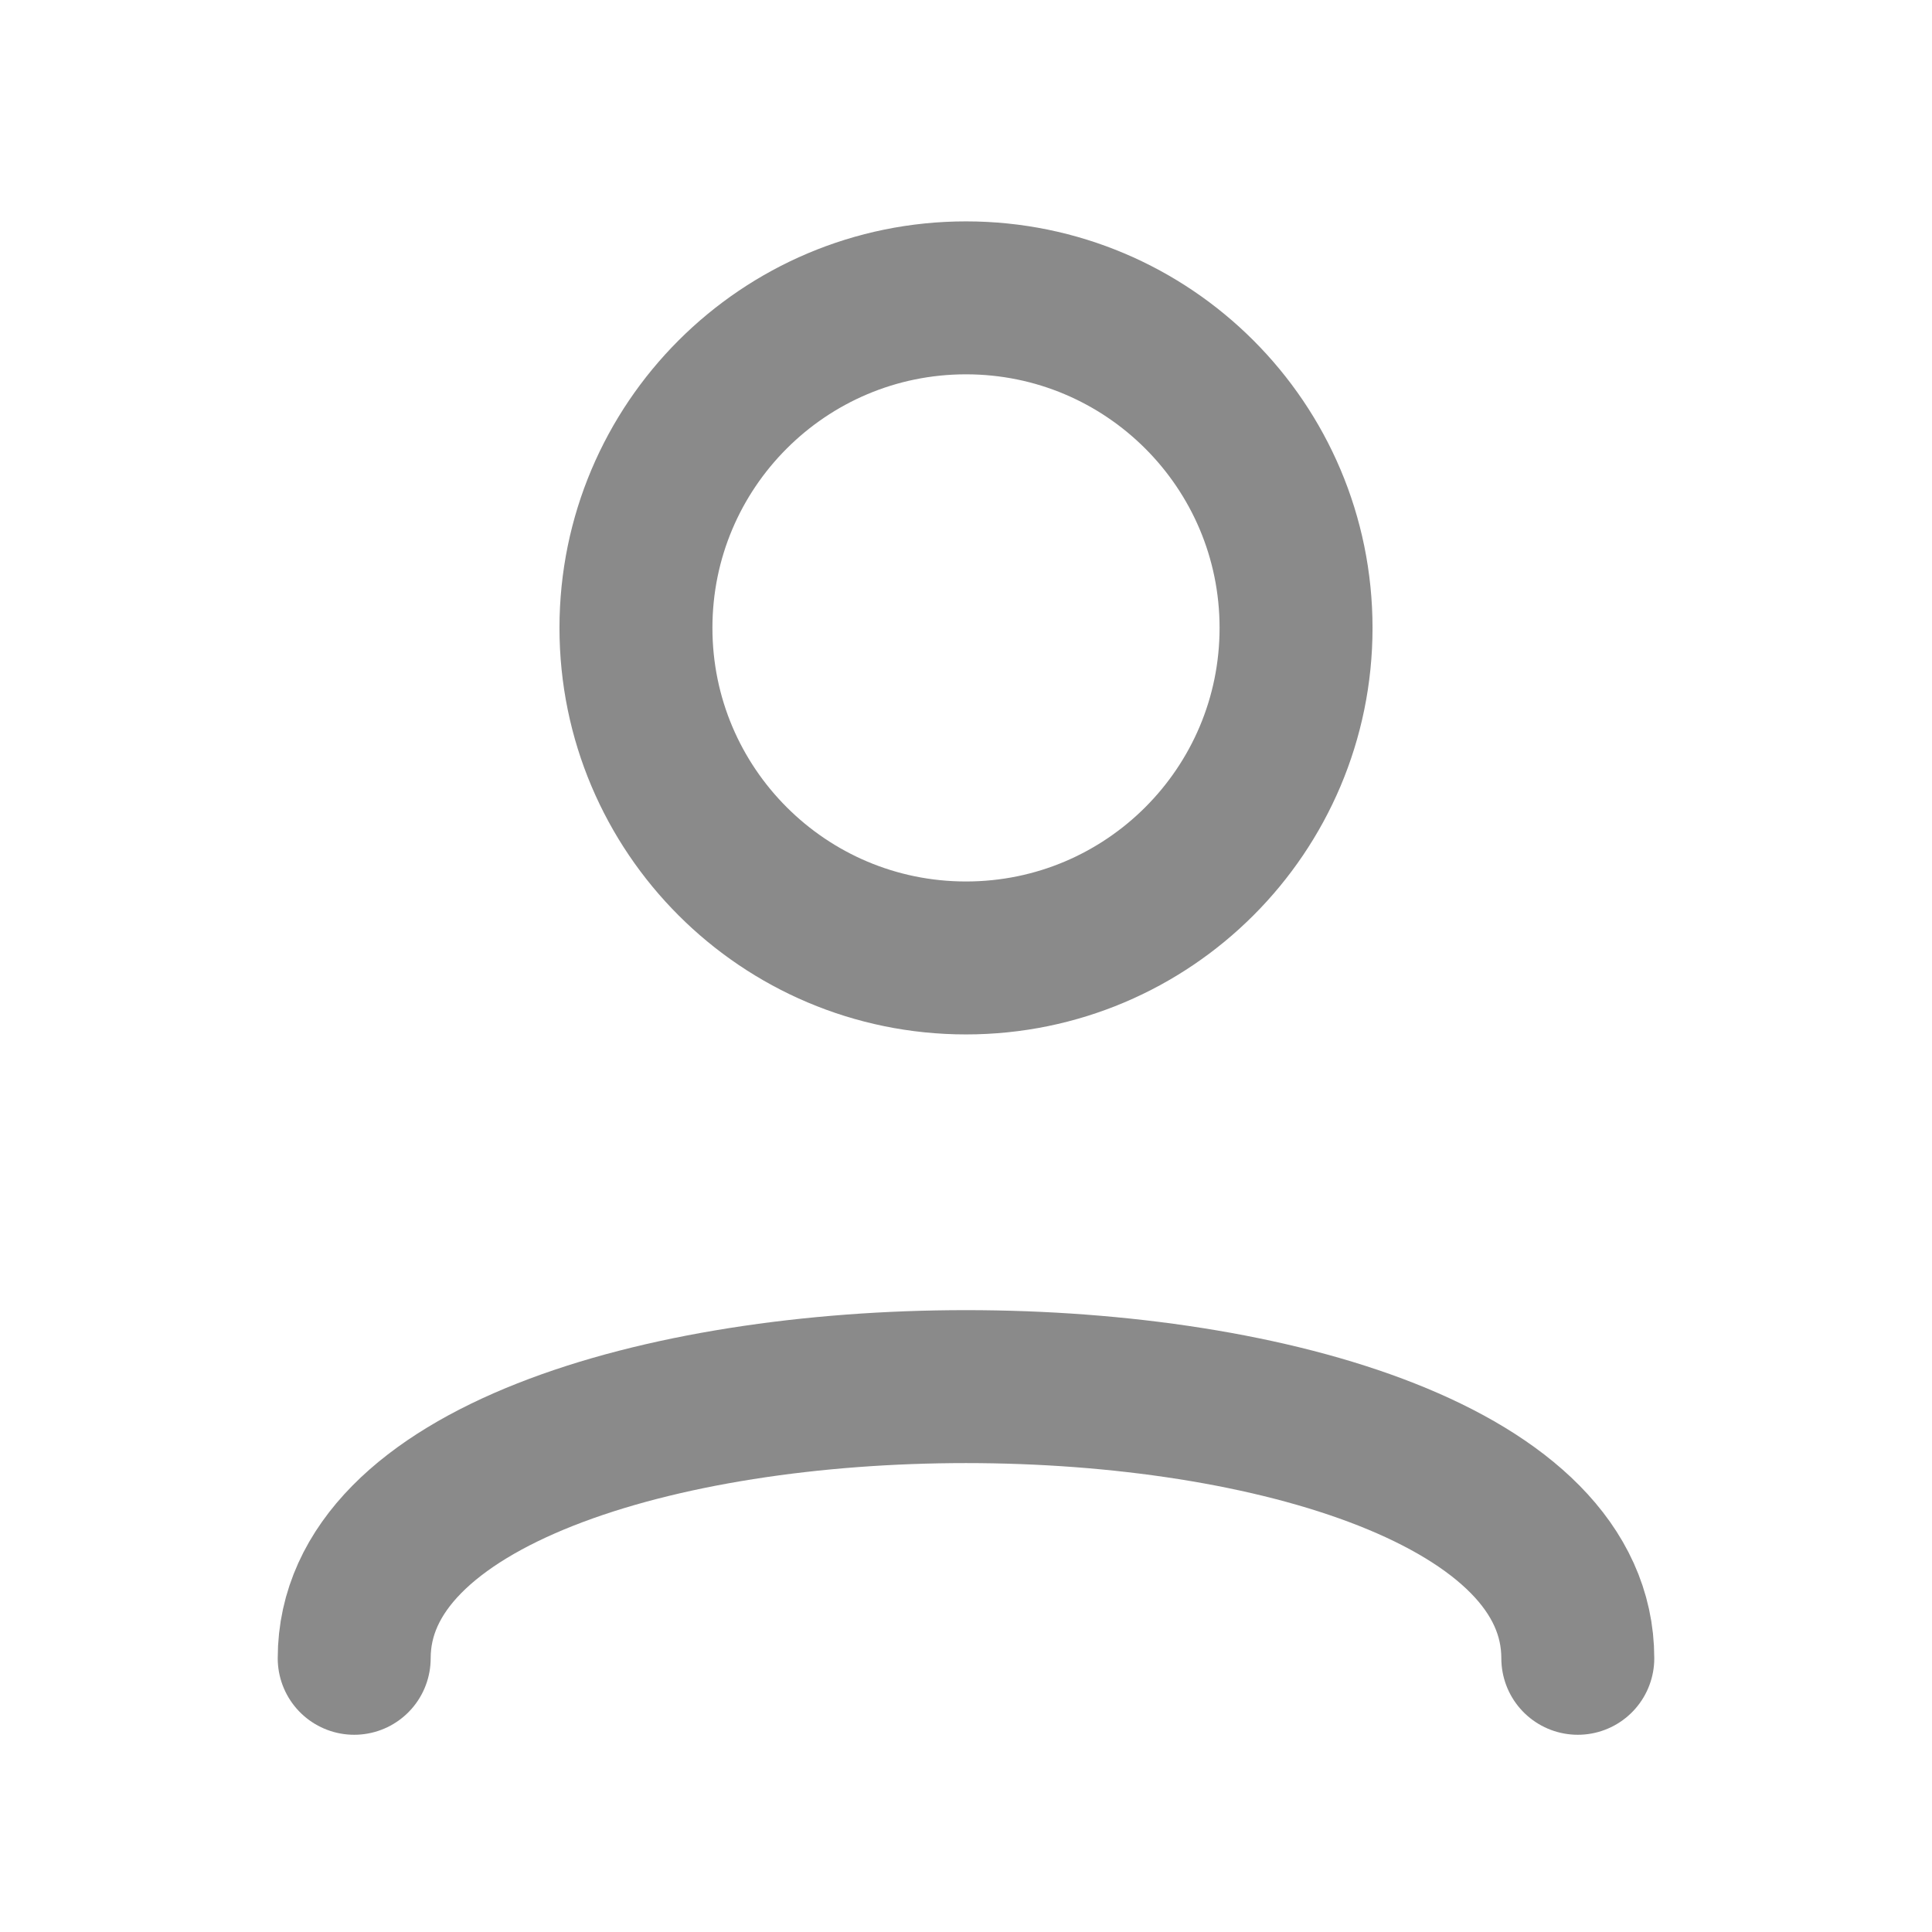
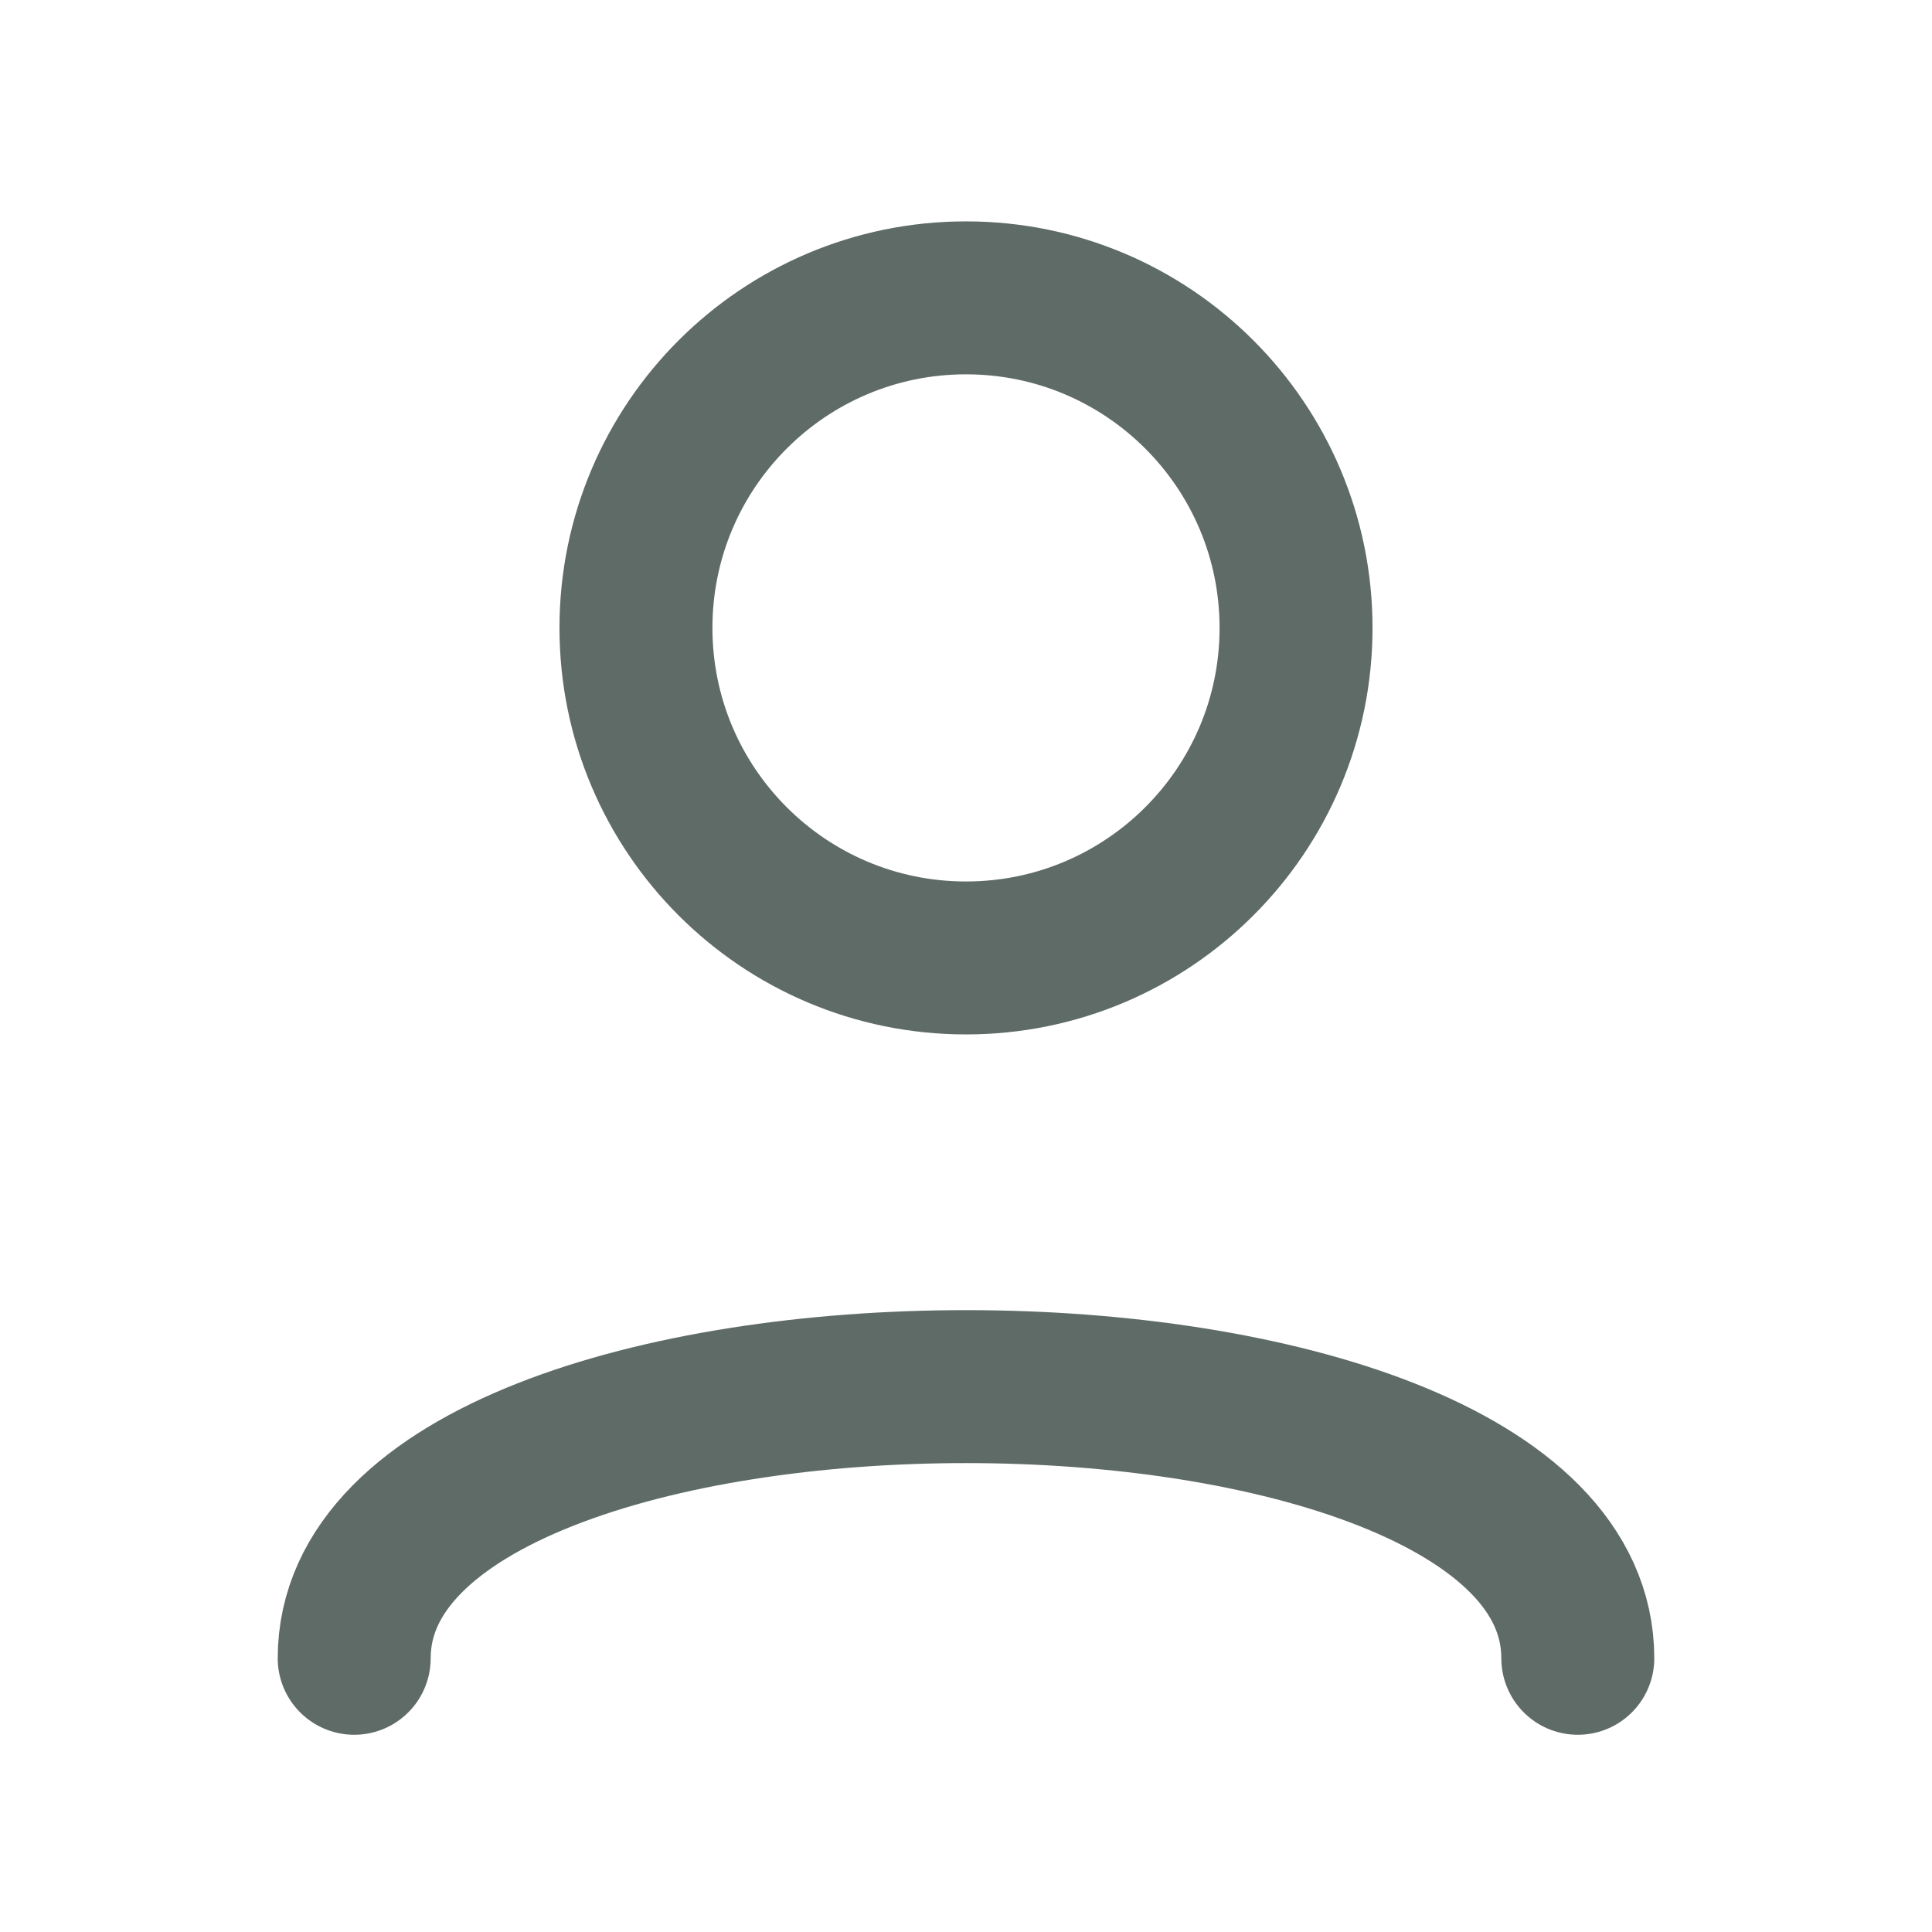
<svg xmlns="http://www.w3.org/2000/svg" viewBox="0 0 24 24" width="24" height="24">
-   <circle cx="12" cy="7.8" r="4.1" fill="none" stroke="#8A8A8A" stroke-width="1.9" />
-   <path d="M4.4 20.6 C4.4 16.1 19.6 16.1 19.6 20.6" fill="none" stroke="#8A8A8A" stroke-width="1.9" stroke-linecap="round" />
+   <circle cx="12" cy="7.8" r="4.1" fill="none" stroke="#5F6B66" stroke-width="1.9" />
+   <path d="M4.4 20.6 C4.4 16.1 19.6 16.1 19.6 20.6" fill="none" stroke="#5F6B66" stroke-width="1.9" stroke-linecap="round" />
</svg>
